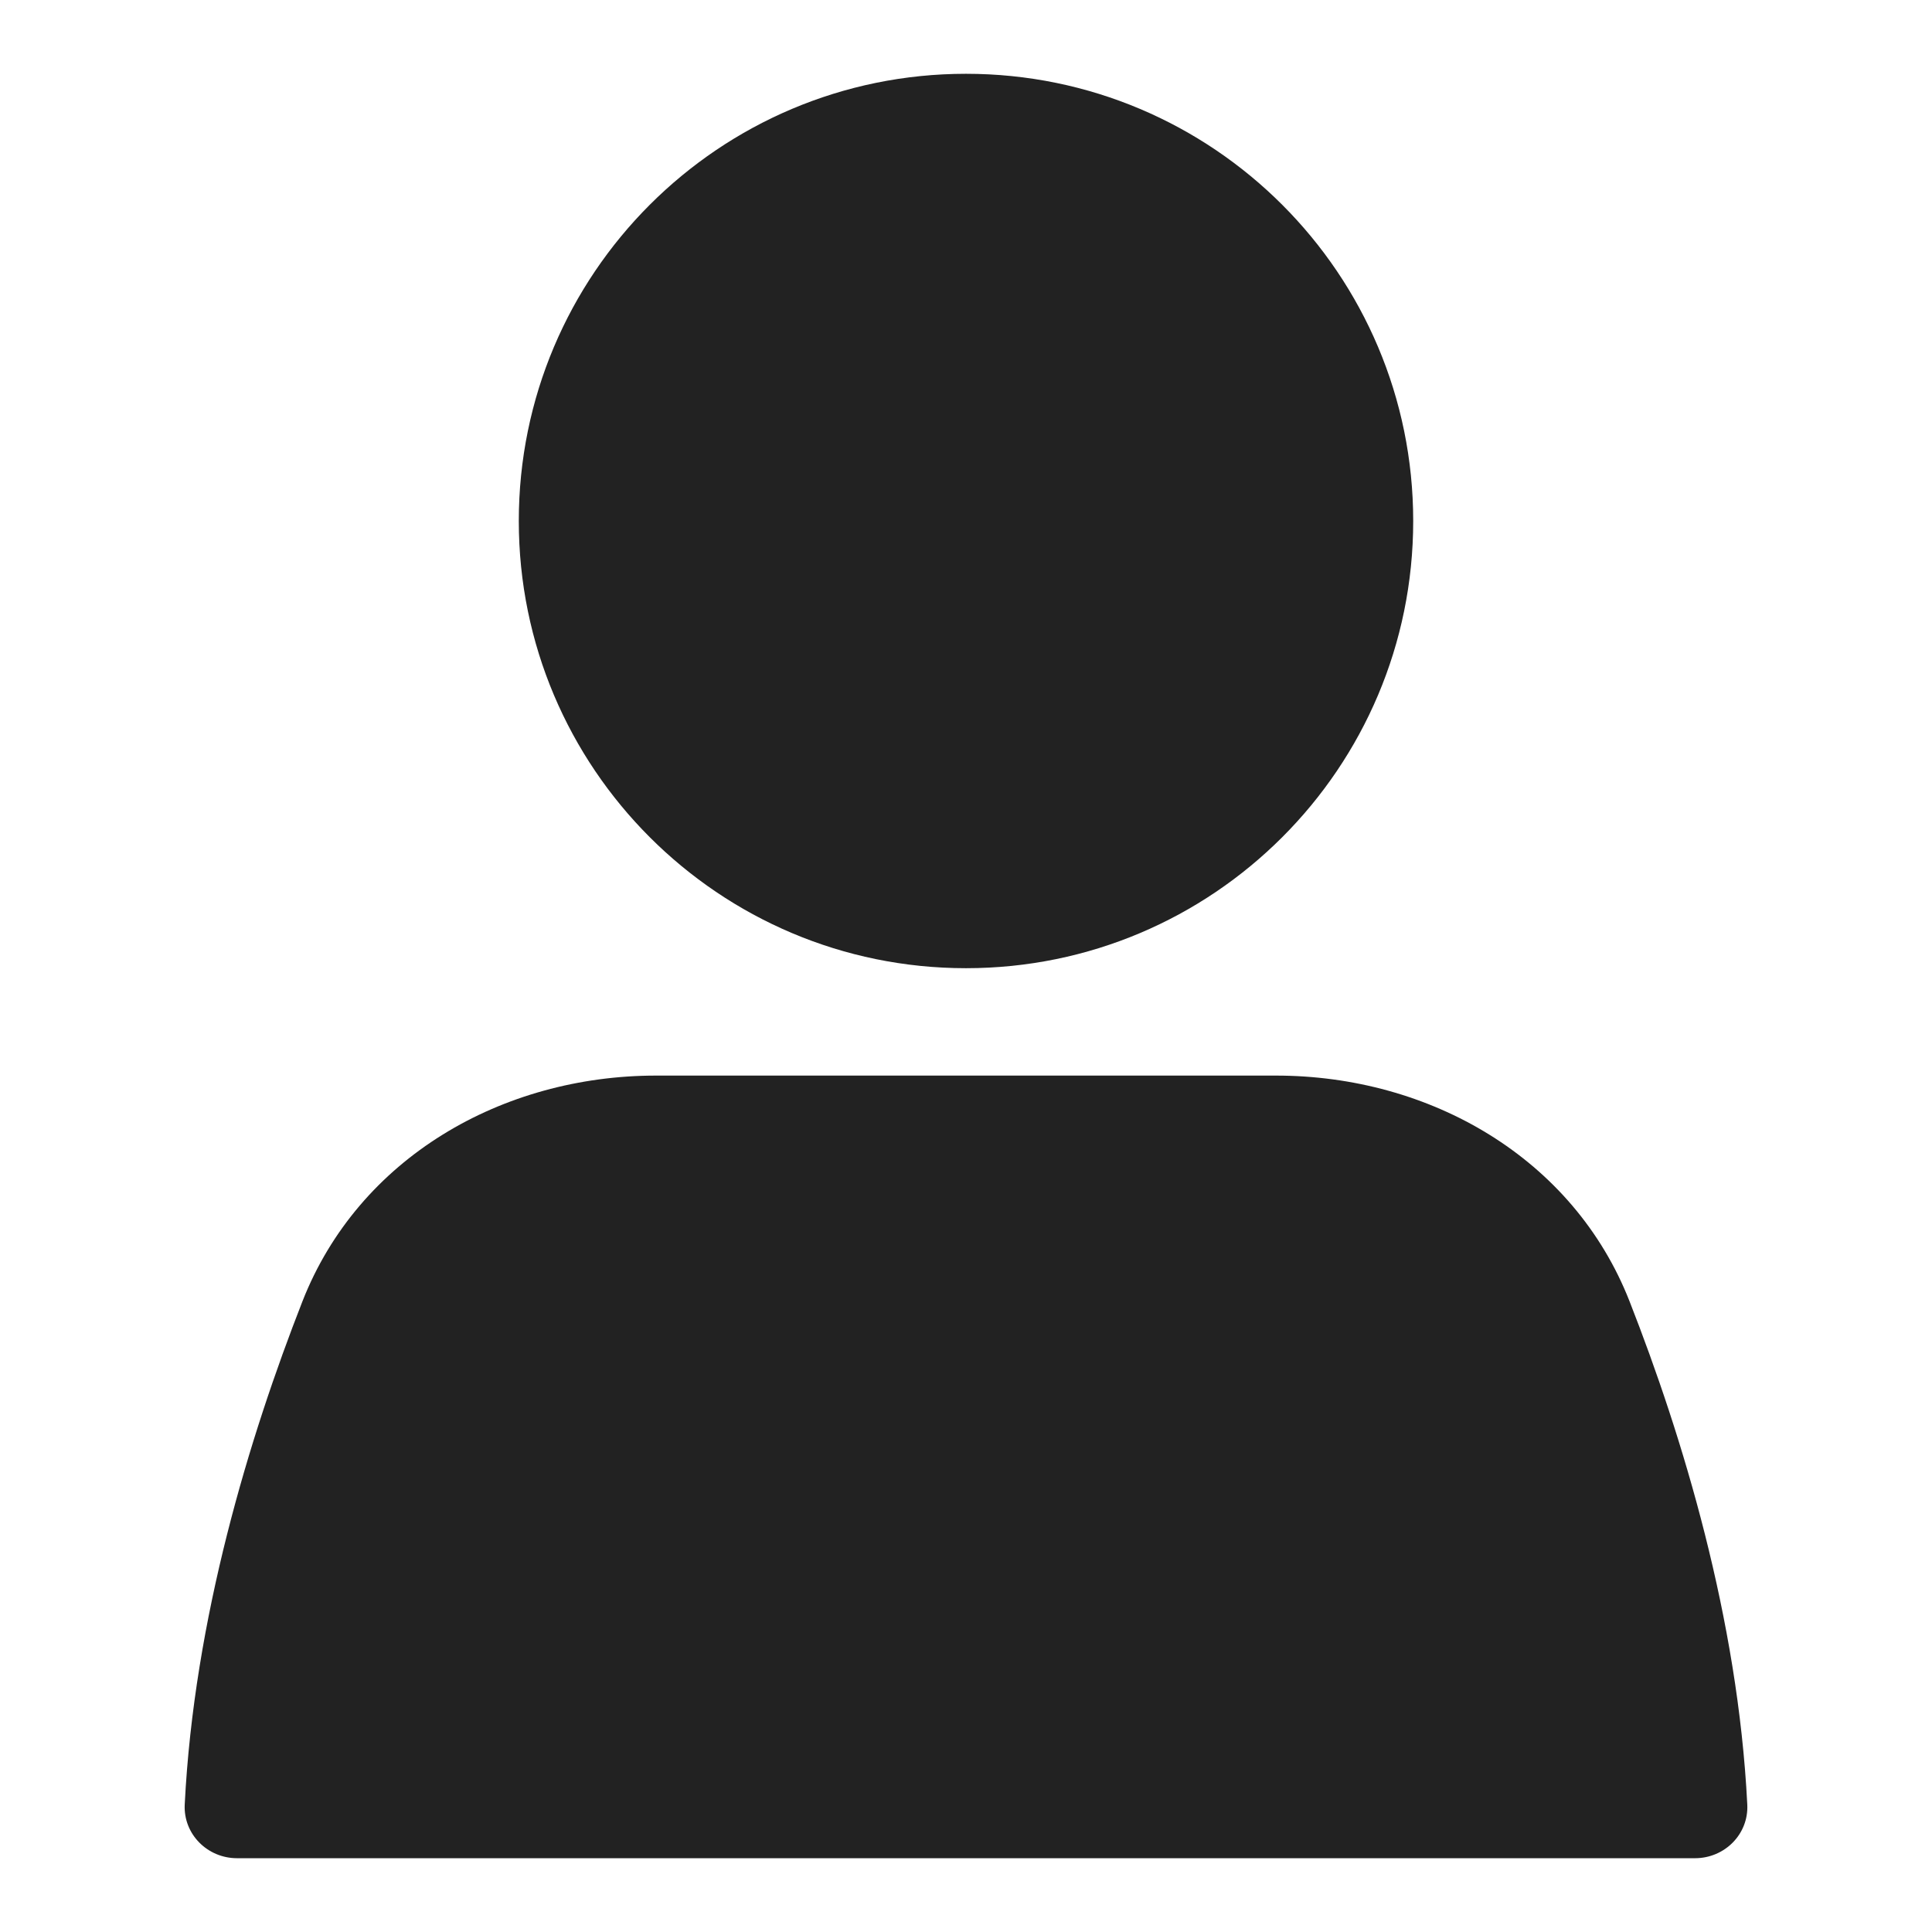
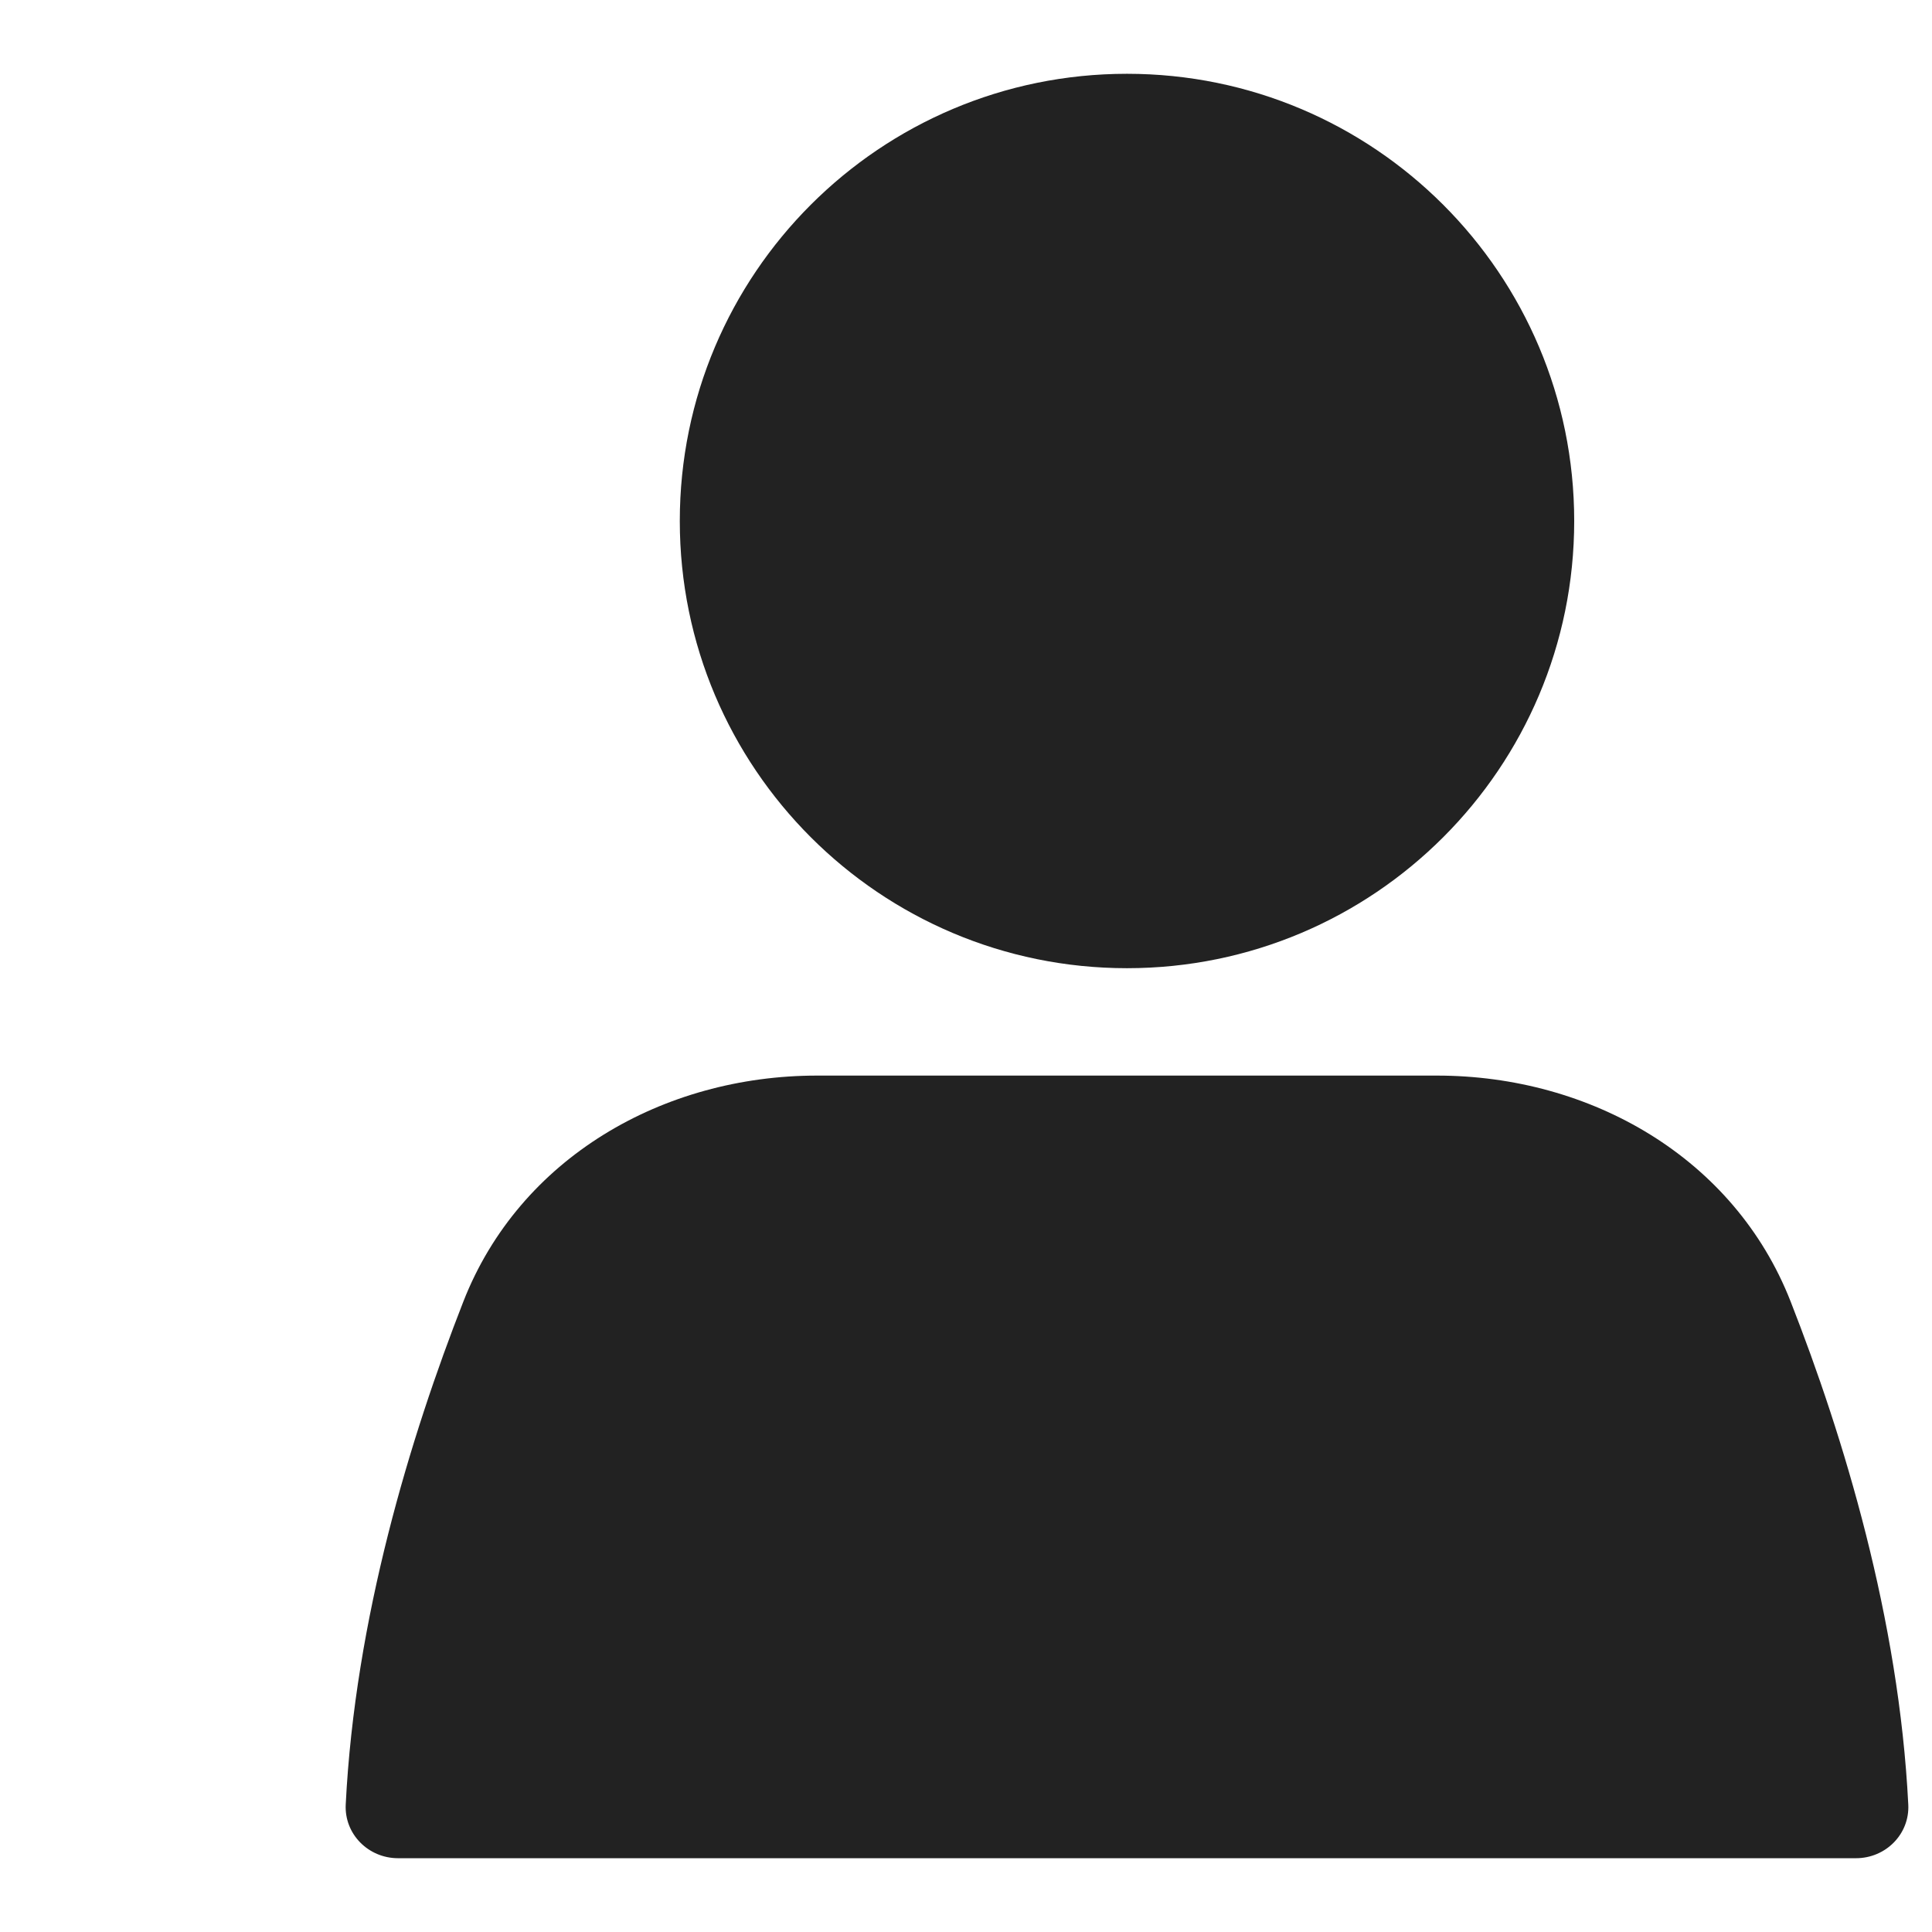
- <svg xmlns="http://www.w3.org/2000/svg" width="36" height="36" viewBox="0 0 36 36" fill="none">
+ <svg xmlns="http://www.w3.org/2000/svg" width="20" height="20" viewBox="0 0 30 36" fill="none">
  <circle cx="18" cy="9.708" r="8.333" fill="#222222" />
  <path d="M5.635 24.25C6.682 21.577 9.355 20.042 12.226 20.042H23.774C26.645 20.042 29.318 21.577 30.365 24.25C31.355 26.776 32.385 30.163 32.558 33.625C32.586 34.177 32.136 34.625 31.584 34.625H4.417C3.865 34.625 3.415 34.177 3.442 33.625C3.615 30.163 4.646 26.776 5.635 24.25Z" fill="#222222" />
</svg>
